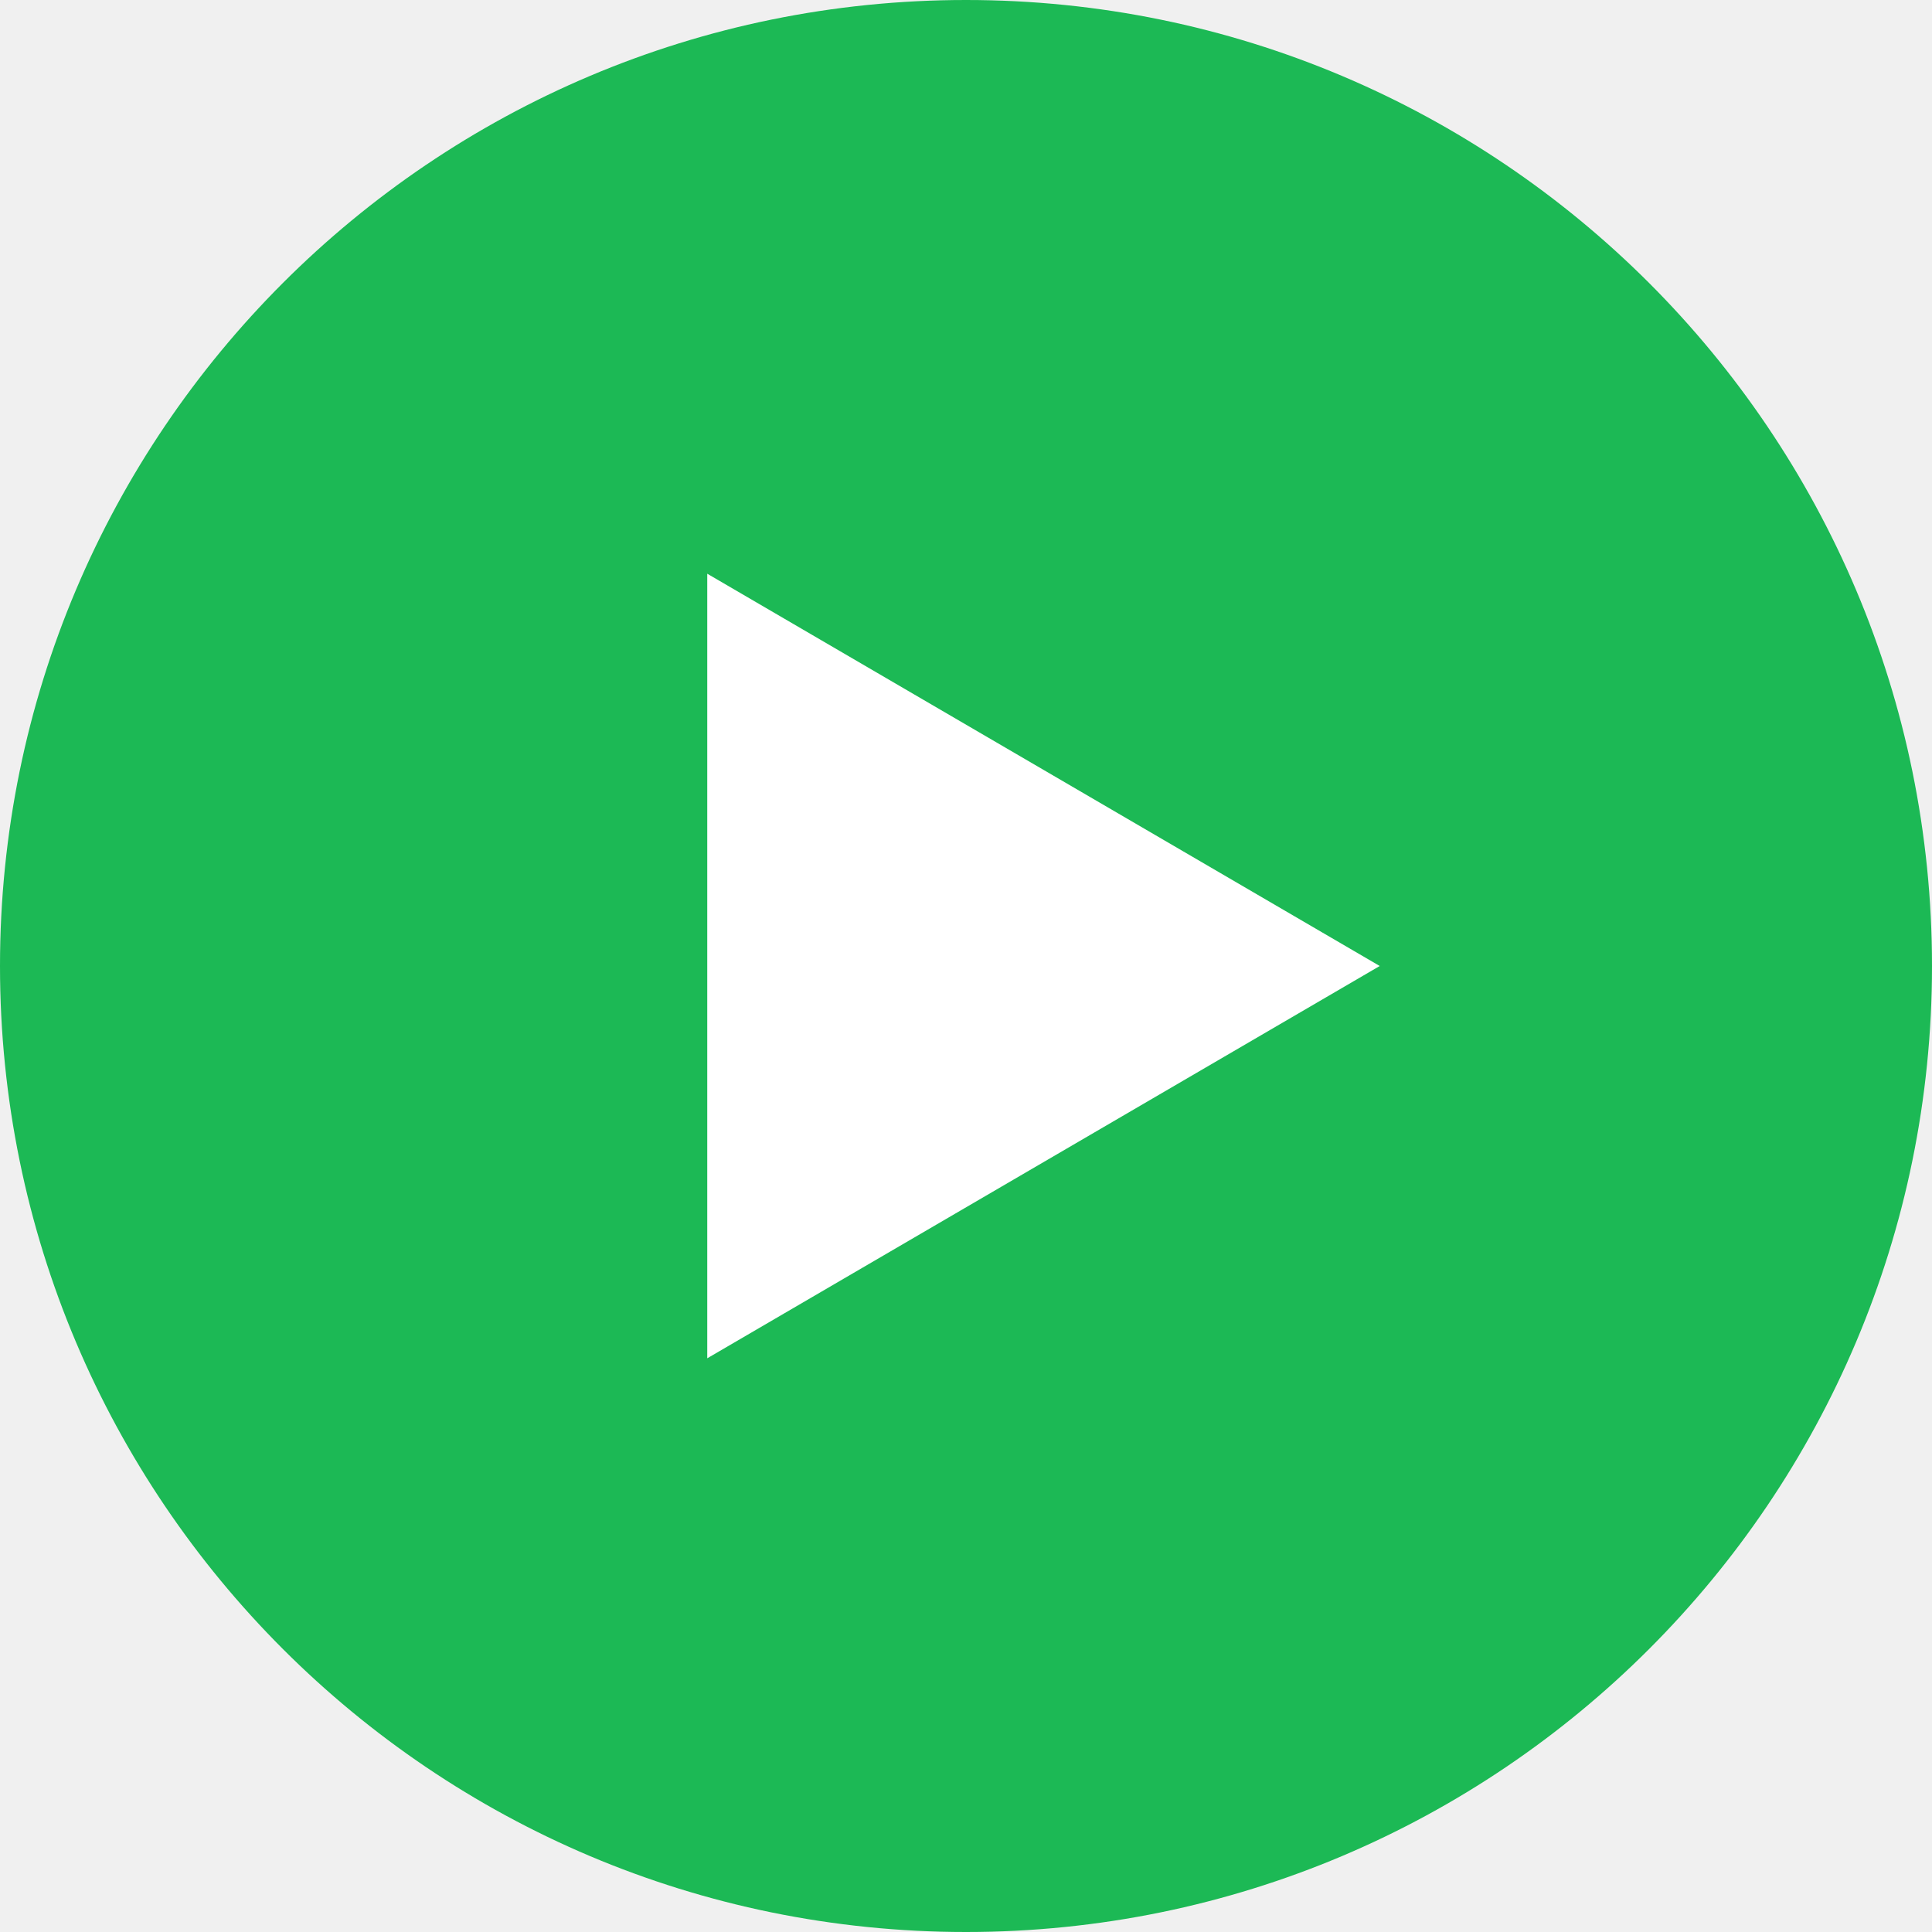
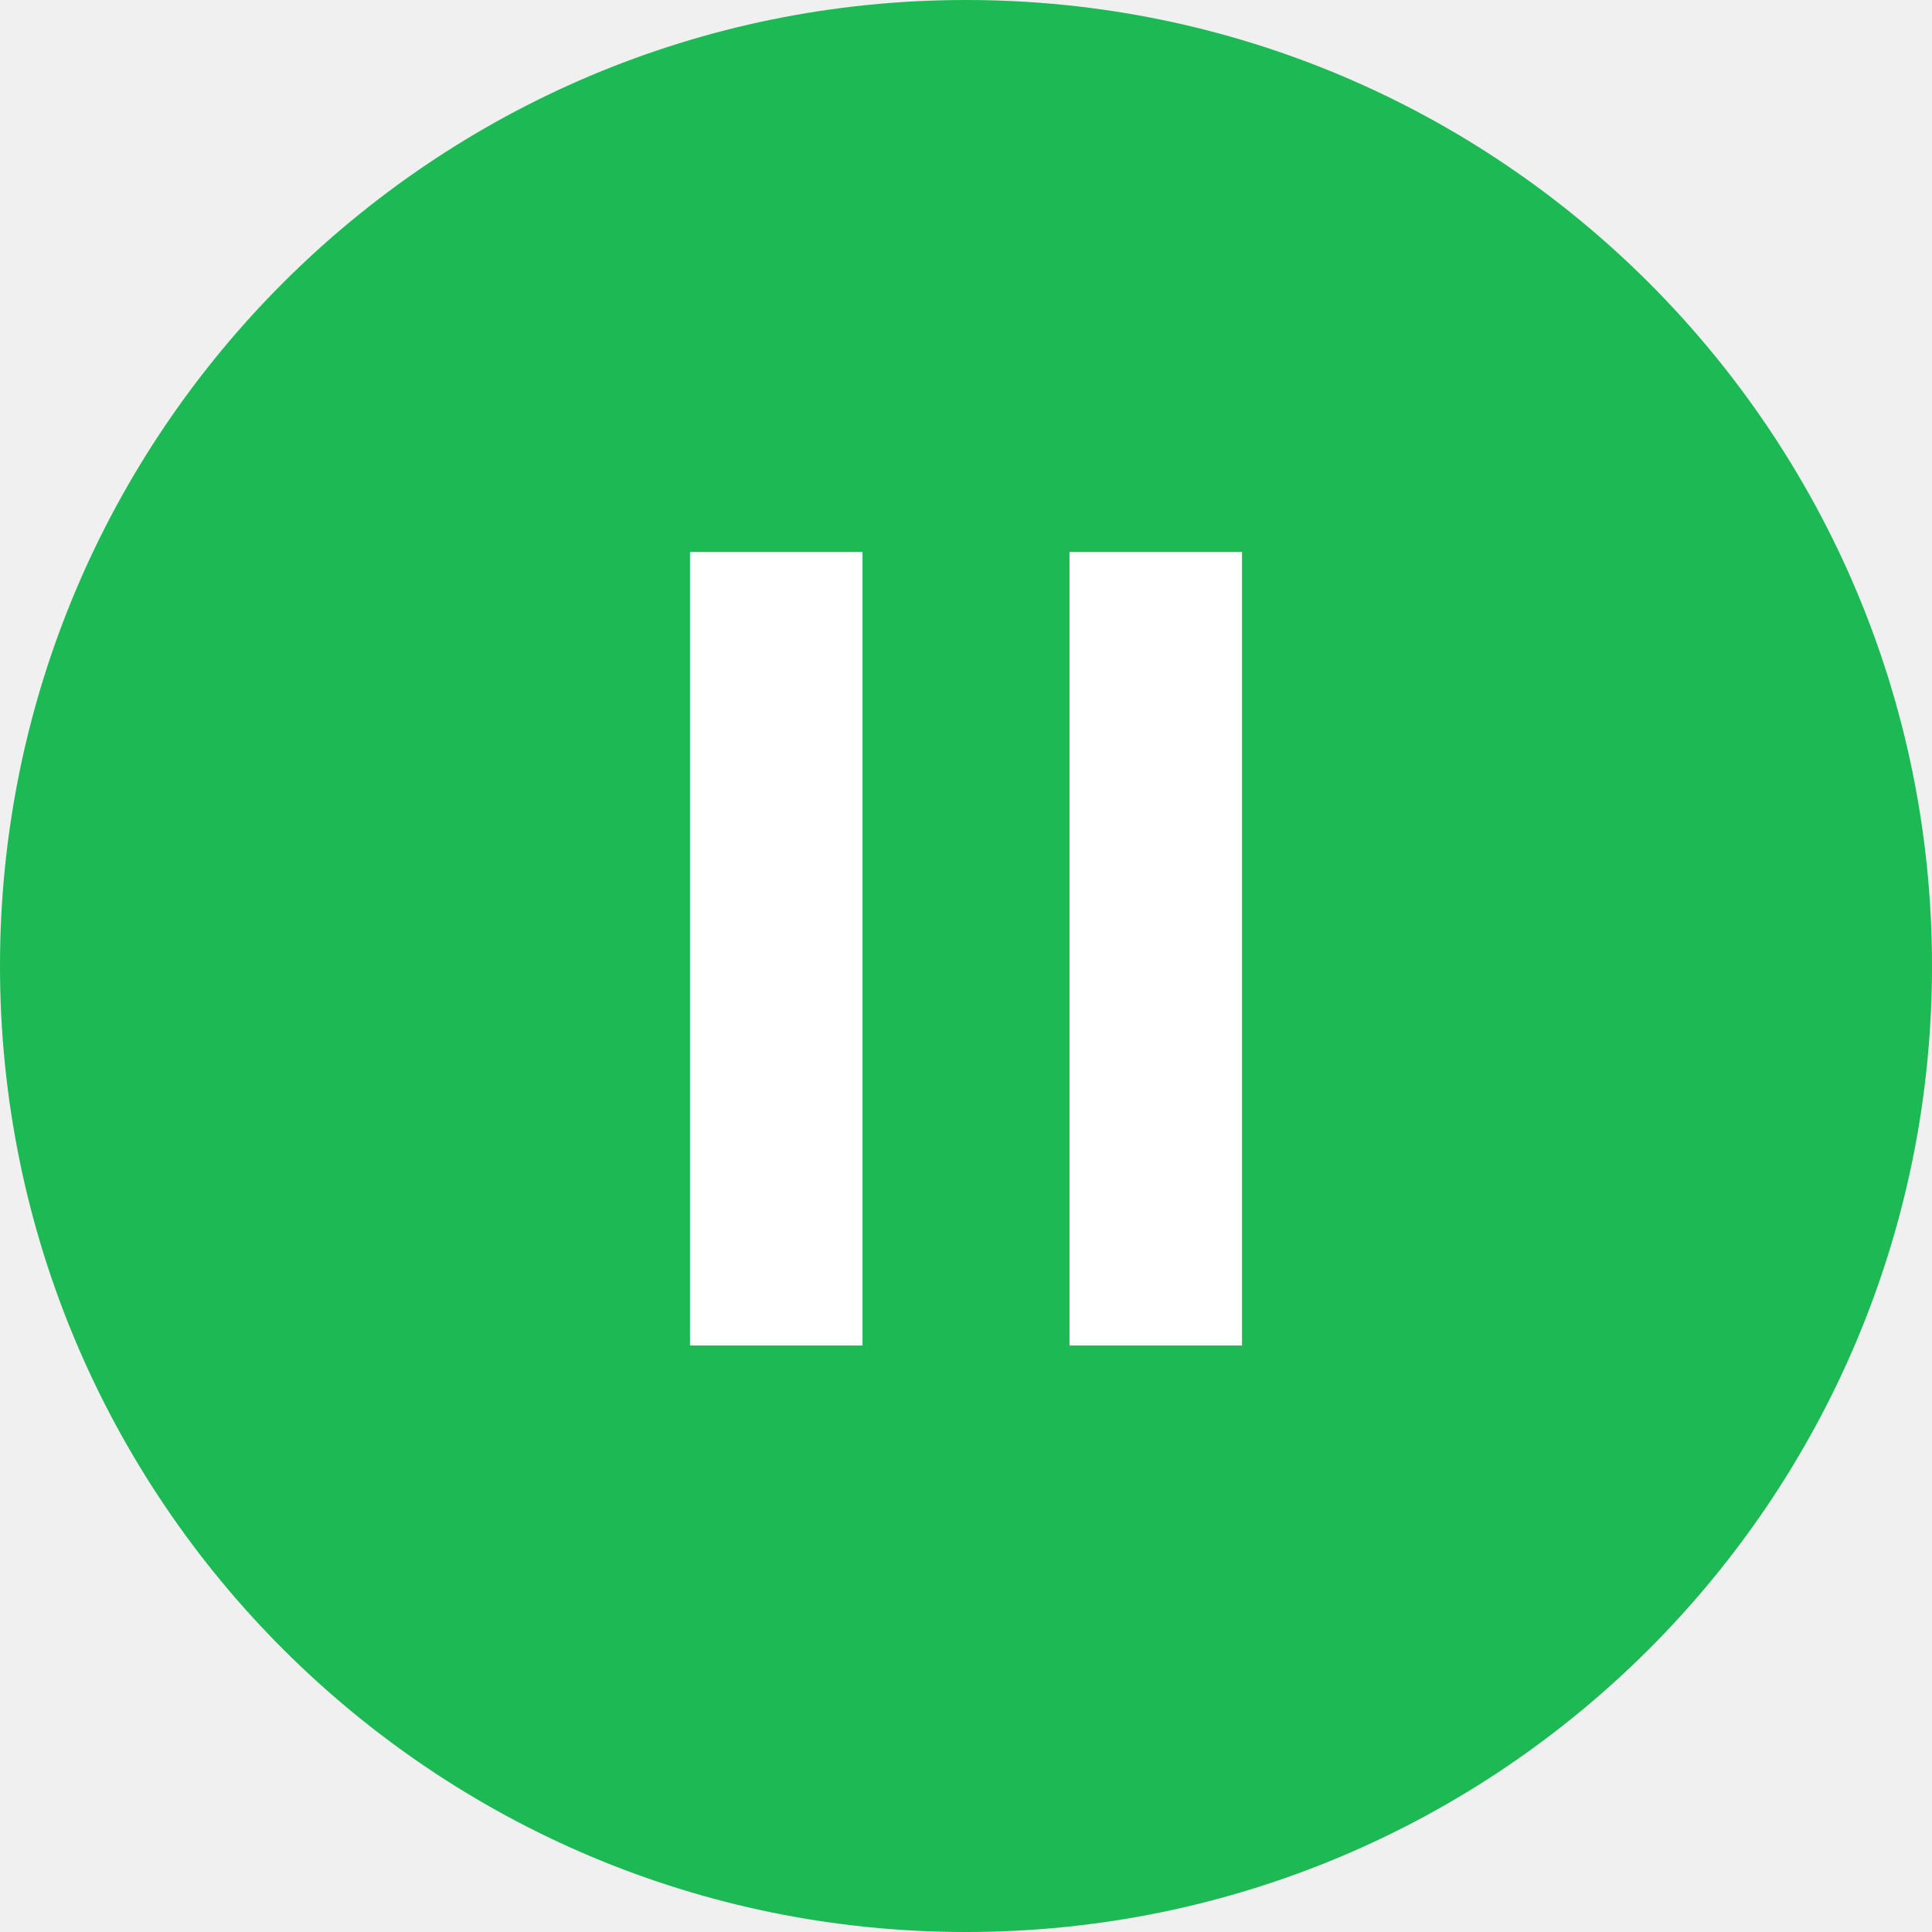
<svg xmlns="http://www.w3.org/2000/svg" width="56" height="56" viewBox="0 0 56 56" fill="none">
  <circle cx="28" cy="28" r="28" fill="#1CB955" />
-   <path d="M21 17.5V38.5L39 28L21 17.5Z" fill="white" stroke="white" />
+   <rect x="20" y="16" width="5" height="23" fill="white" />
+   <rect x="31" y="16" width="5" height="23" fill="white" />
</svg>
